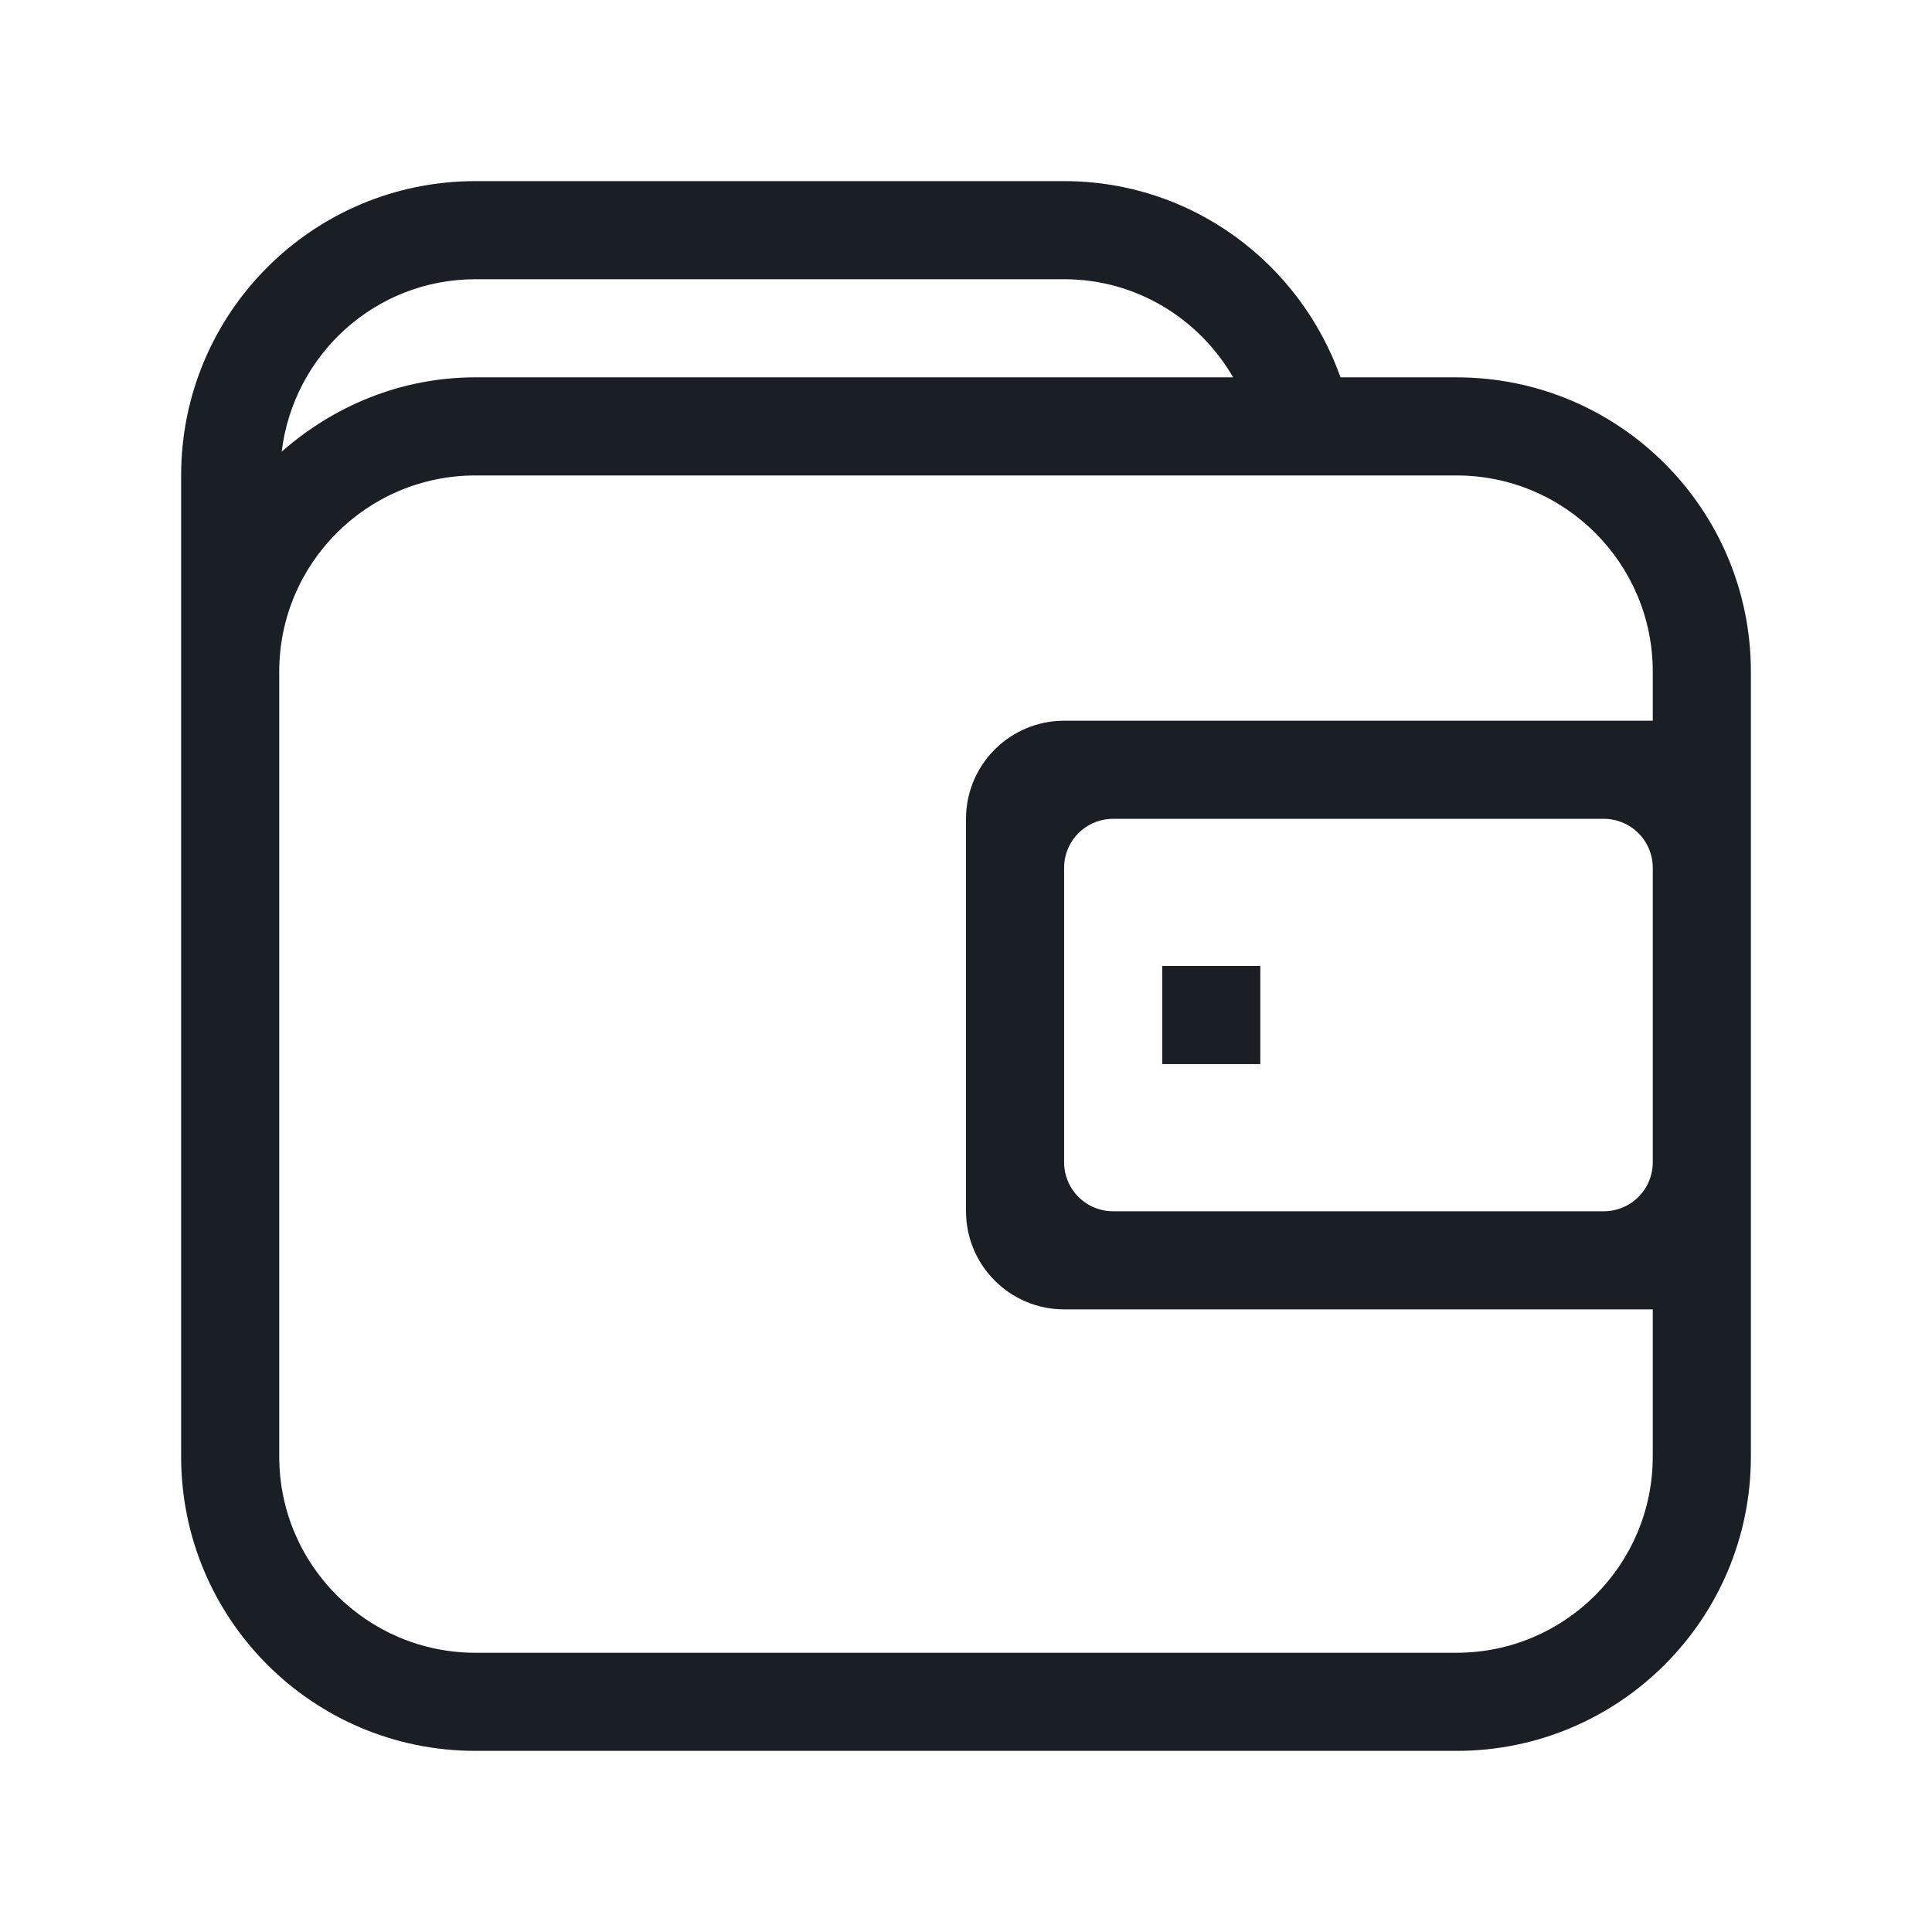
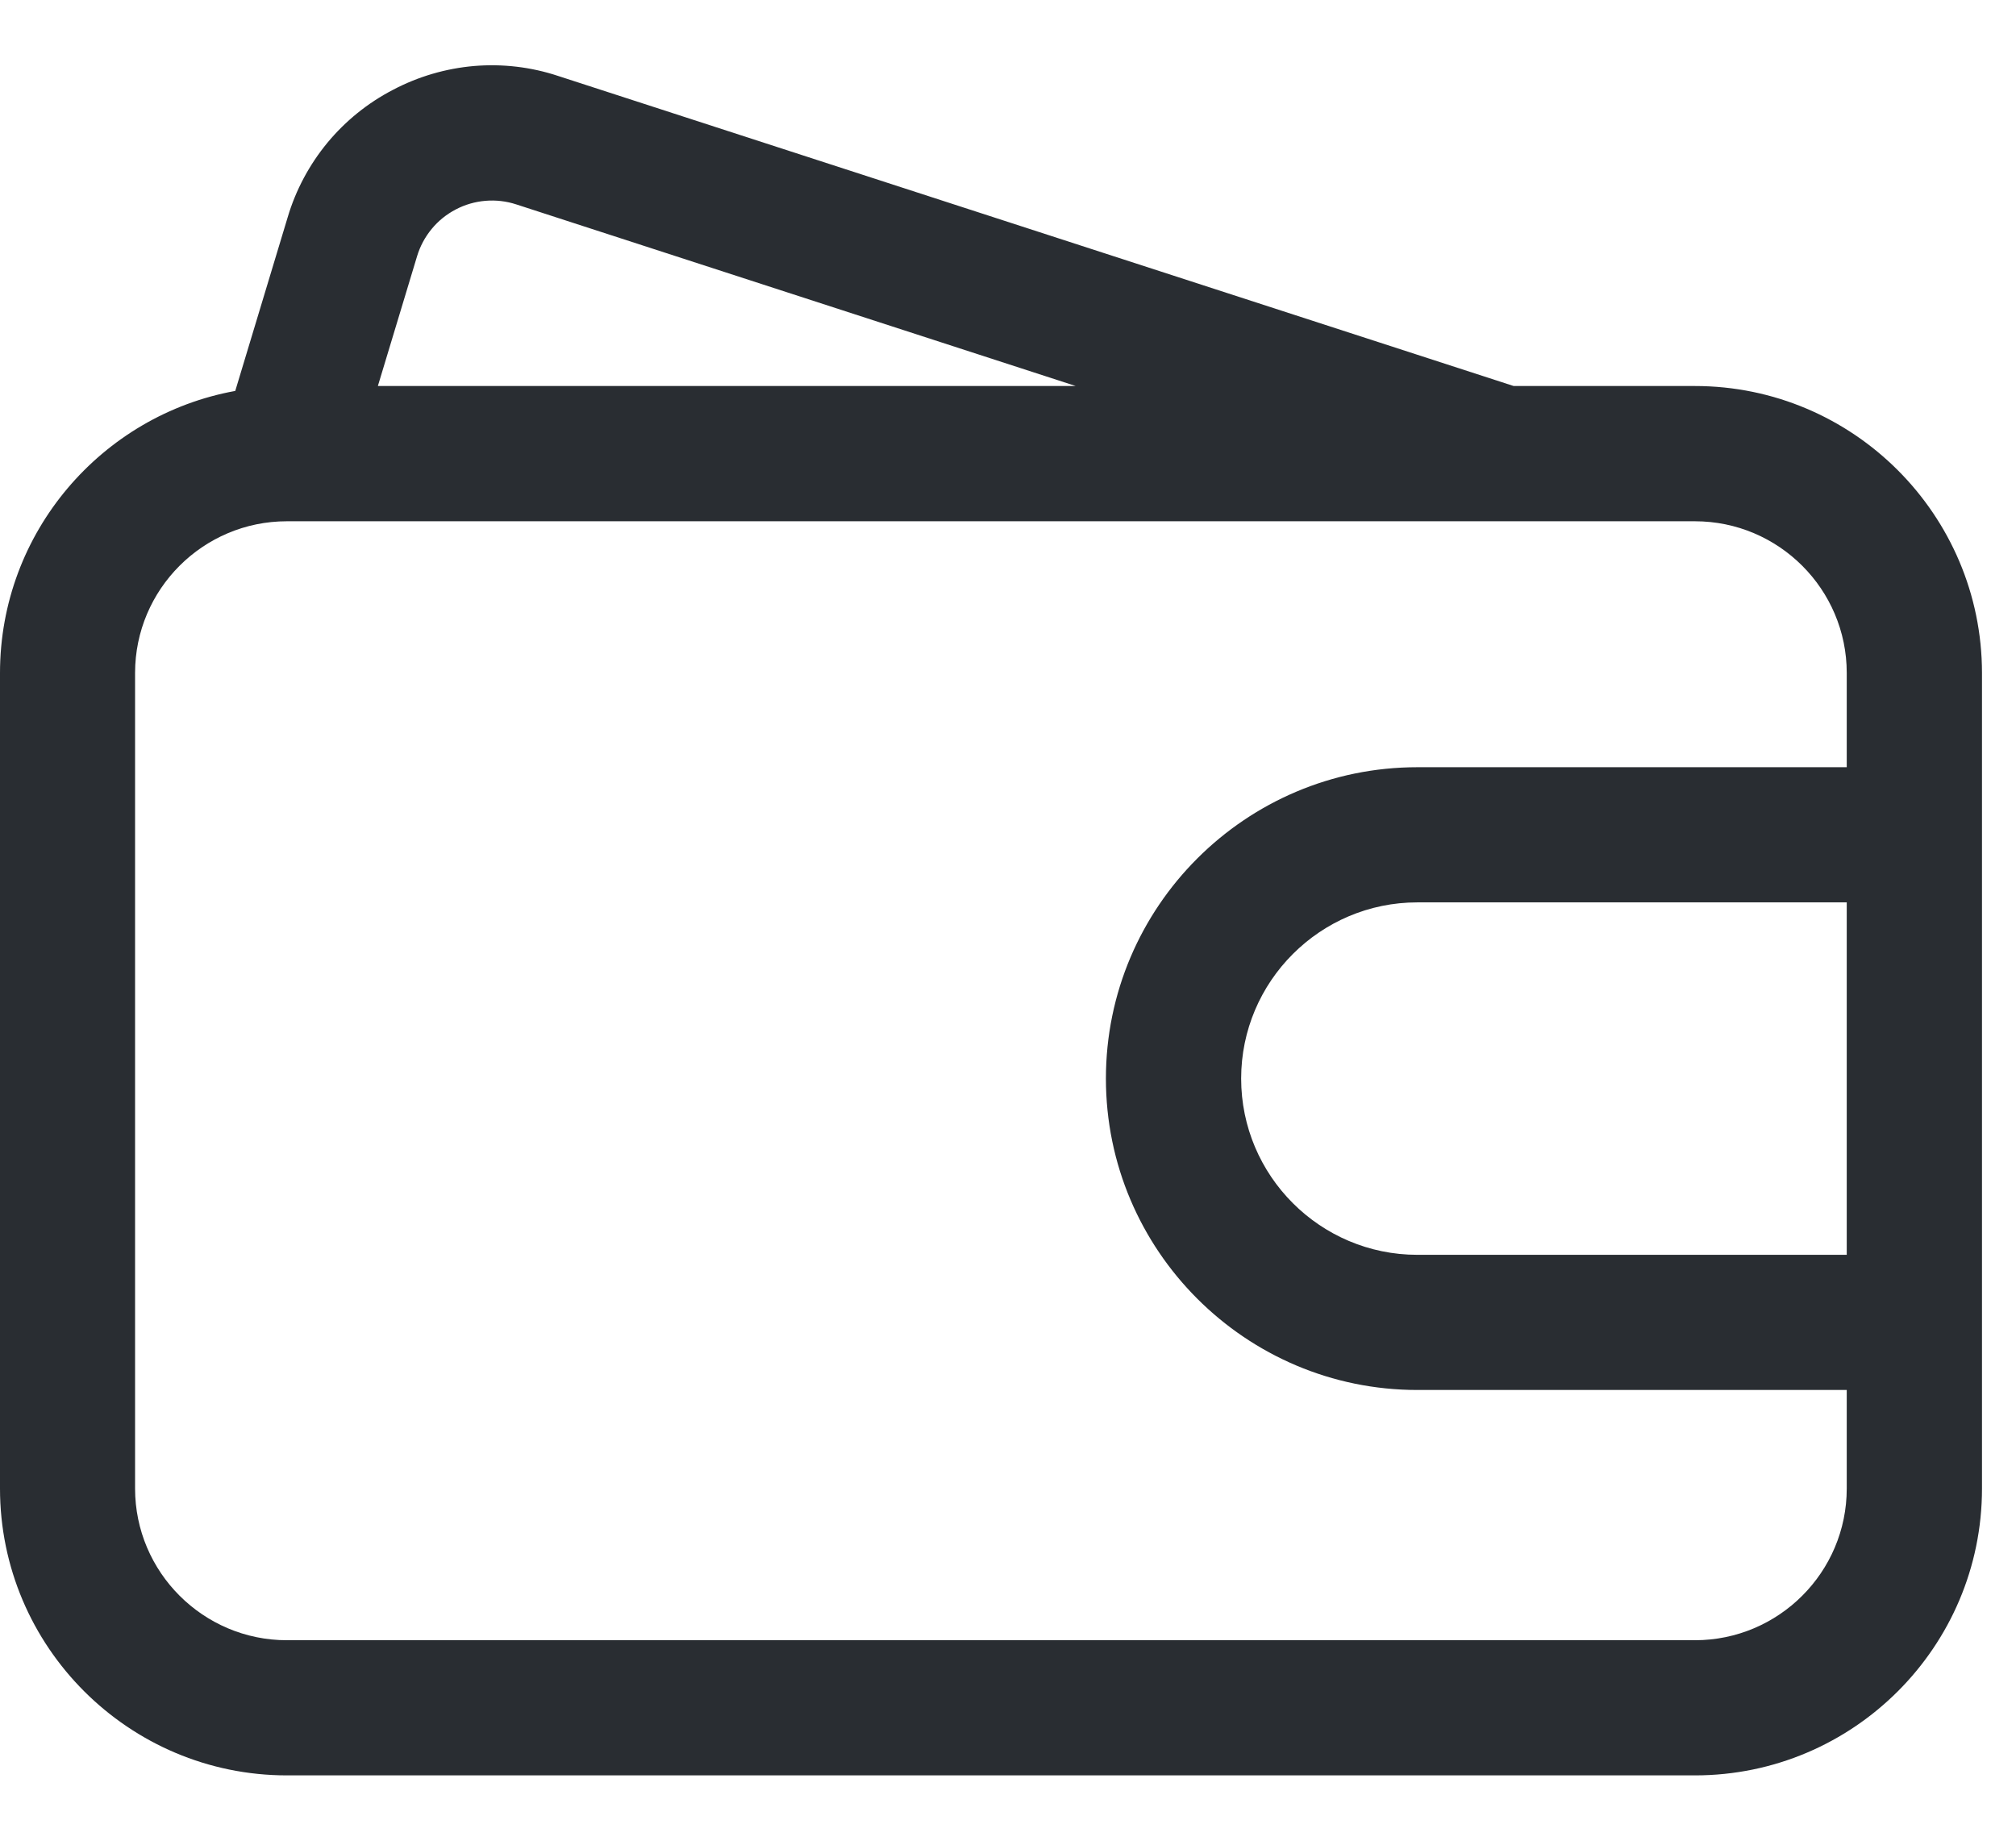
- <svg xmlns="http://www.w3.org/2000/svg" t="1668609914288" class="icon" viewBox="0 0 1024 1024" version="1.1" p-id="3184" width="200" height="200">
-   <path d="M771.994 928H252.006c-86.2 0-156.006-69.801-156.006-156.006V252.006c0-86.2 69.806-156.006 156.006-156.006h311.997c67.799 0 125 43.505 146.499 104.003h61.501c86.2 0 156.001 69.801 156.001 156.006v415.99c0 86.205-69.801 156.006-156.006 156.006zM564.004 147.999H252.006c-53.105 0-96.502 40.003-102.702 91.402 27.5-24.202 63.201-39.404 102.702-39.404h401.597c-18.002-30.996-51.2-51.999-89.6-51.999z m311.997 312.003a25.948 25.948 0 0 0-25.999-26.004h-259.999a25.948 25.948 0 0 0-25.999 26.004v155.996a25.948 25.948 0 0 0 25.999 25.999h259.999a25.948 25.948 0 0 0 25.999-25.999V460.001z m0 233.994h-311.997c-28.698 0-51.999-23.296-51.999-51.999V433.997c0-28.698 23.296-51.999 51.999-51.999h311.997v-25.999c0-57.395-46.597-103.997-103.997-103.997H252.001c-57.4 0-104.003 46.597-104.003 103.997v416c0 57.395 46.602 103.997 104.003 103.997H771.994c57.395 0 103.997-46.597 103.997-103.997v-78.003zM616.003 512h51.994v51.999h-51.999V512z" p-id="3185" fill="#1A1E25" />
+ <svg xmlns="http://www.w3.org/2000/svg" width="23" height="21" viewBox="0 0 23 21" fill="none">
+   <path d="M19.337 4.404H17.269L6.366 0.866C6.058 0.764 5.733 0.726 5.409 0.753C5.086 0.781 4.772 0.873 4.485 1.024C4.197 1.173 3.942 1.379 3.735 1.629C3.529 1.879 3.374 2.168 3.282 2.479L2.684 4.46C1.16 4.737 2.63672e-08 6.074 0 7.678V16.982C0 18.786 1.468 20.255 3.274 20.255H19.338C21.143 20.255 22.612 18.788 22.612 16.982V7.678C22.611 5.874 21.143 4.404 19.337 4.404ZM4.758 2.924C4.792 2.81 4.849 2.704 4.925 2.612C5 2.52 5.094 2.445 5.199 2.39C5.305 2.334 5.42 2.301 5.539 2.291C5.657 2.281 5.777 2.295 5.89 2.332L12.273 4.404H4.311L4.758 2.924ZM19.337 18.713H3.273C2.318 18.713 1.541 17.936 1.541 16.982V7.678C1.541 6.723 2.318 5.947 3.273 5.947H19.337C20.292 5.947 21.069 6.723 21.069 7.678V8.753H16.17C14.211 8.753 12.617 10.347 12.617 12.305C12.617 14.264 14.211 15.858 16.17 15.858H21.069V16.982C21.069 17.937 20.292 18.713 19.337 18.713ZM21.069 14.316H16.17C15.062 14.316 14.16 13.414 14.16 12.305C14.16 11.197 15.062 10.295 16.17 10.295H21.069V14.316V14.316Z" fill="#292D32" />
</svg>
